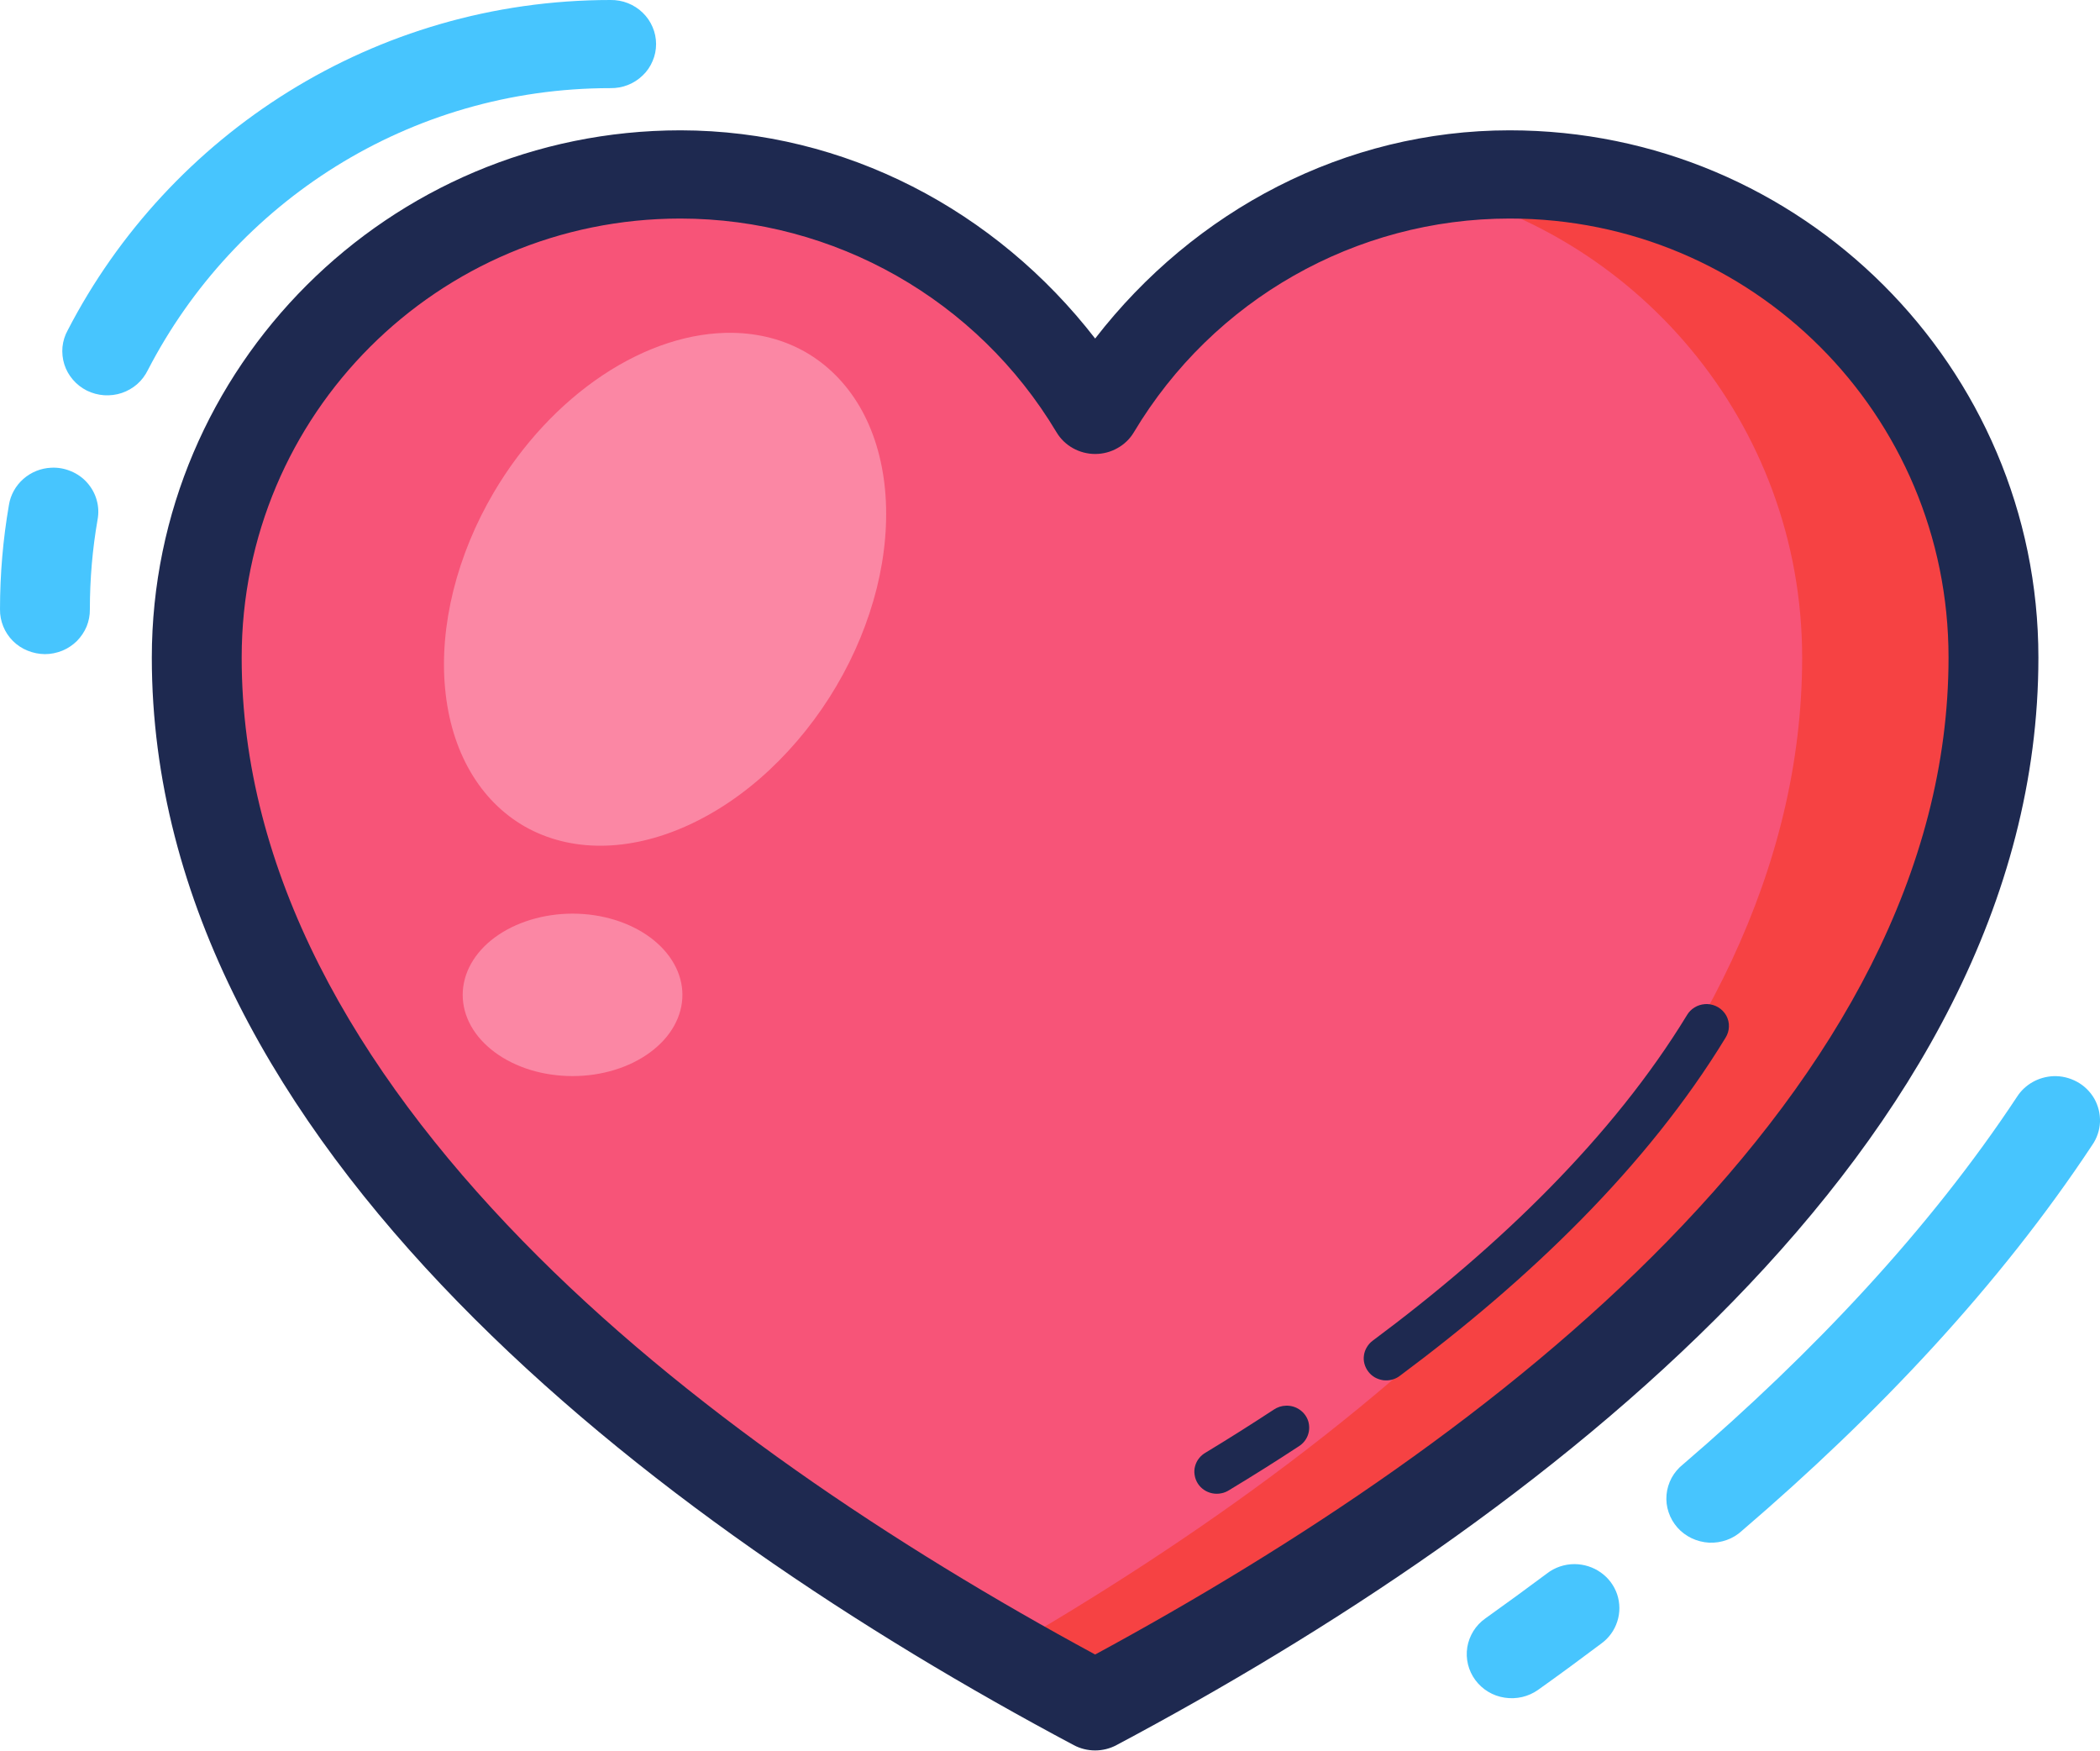
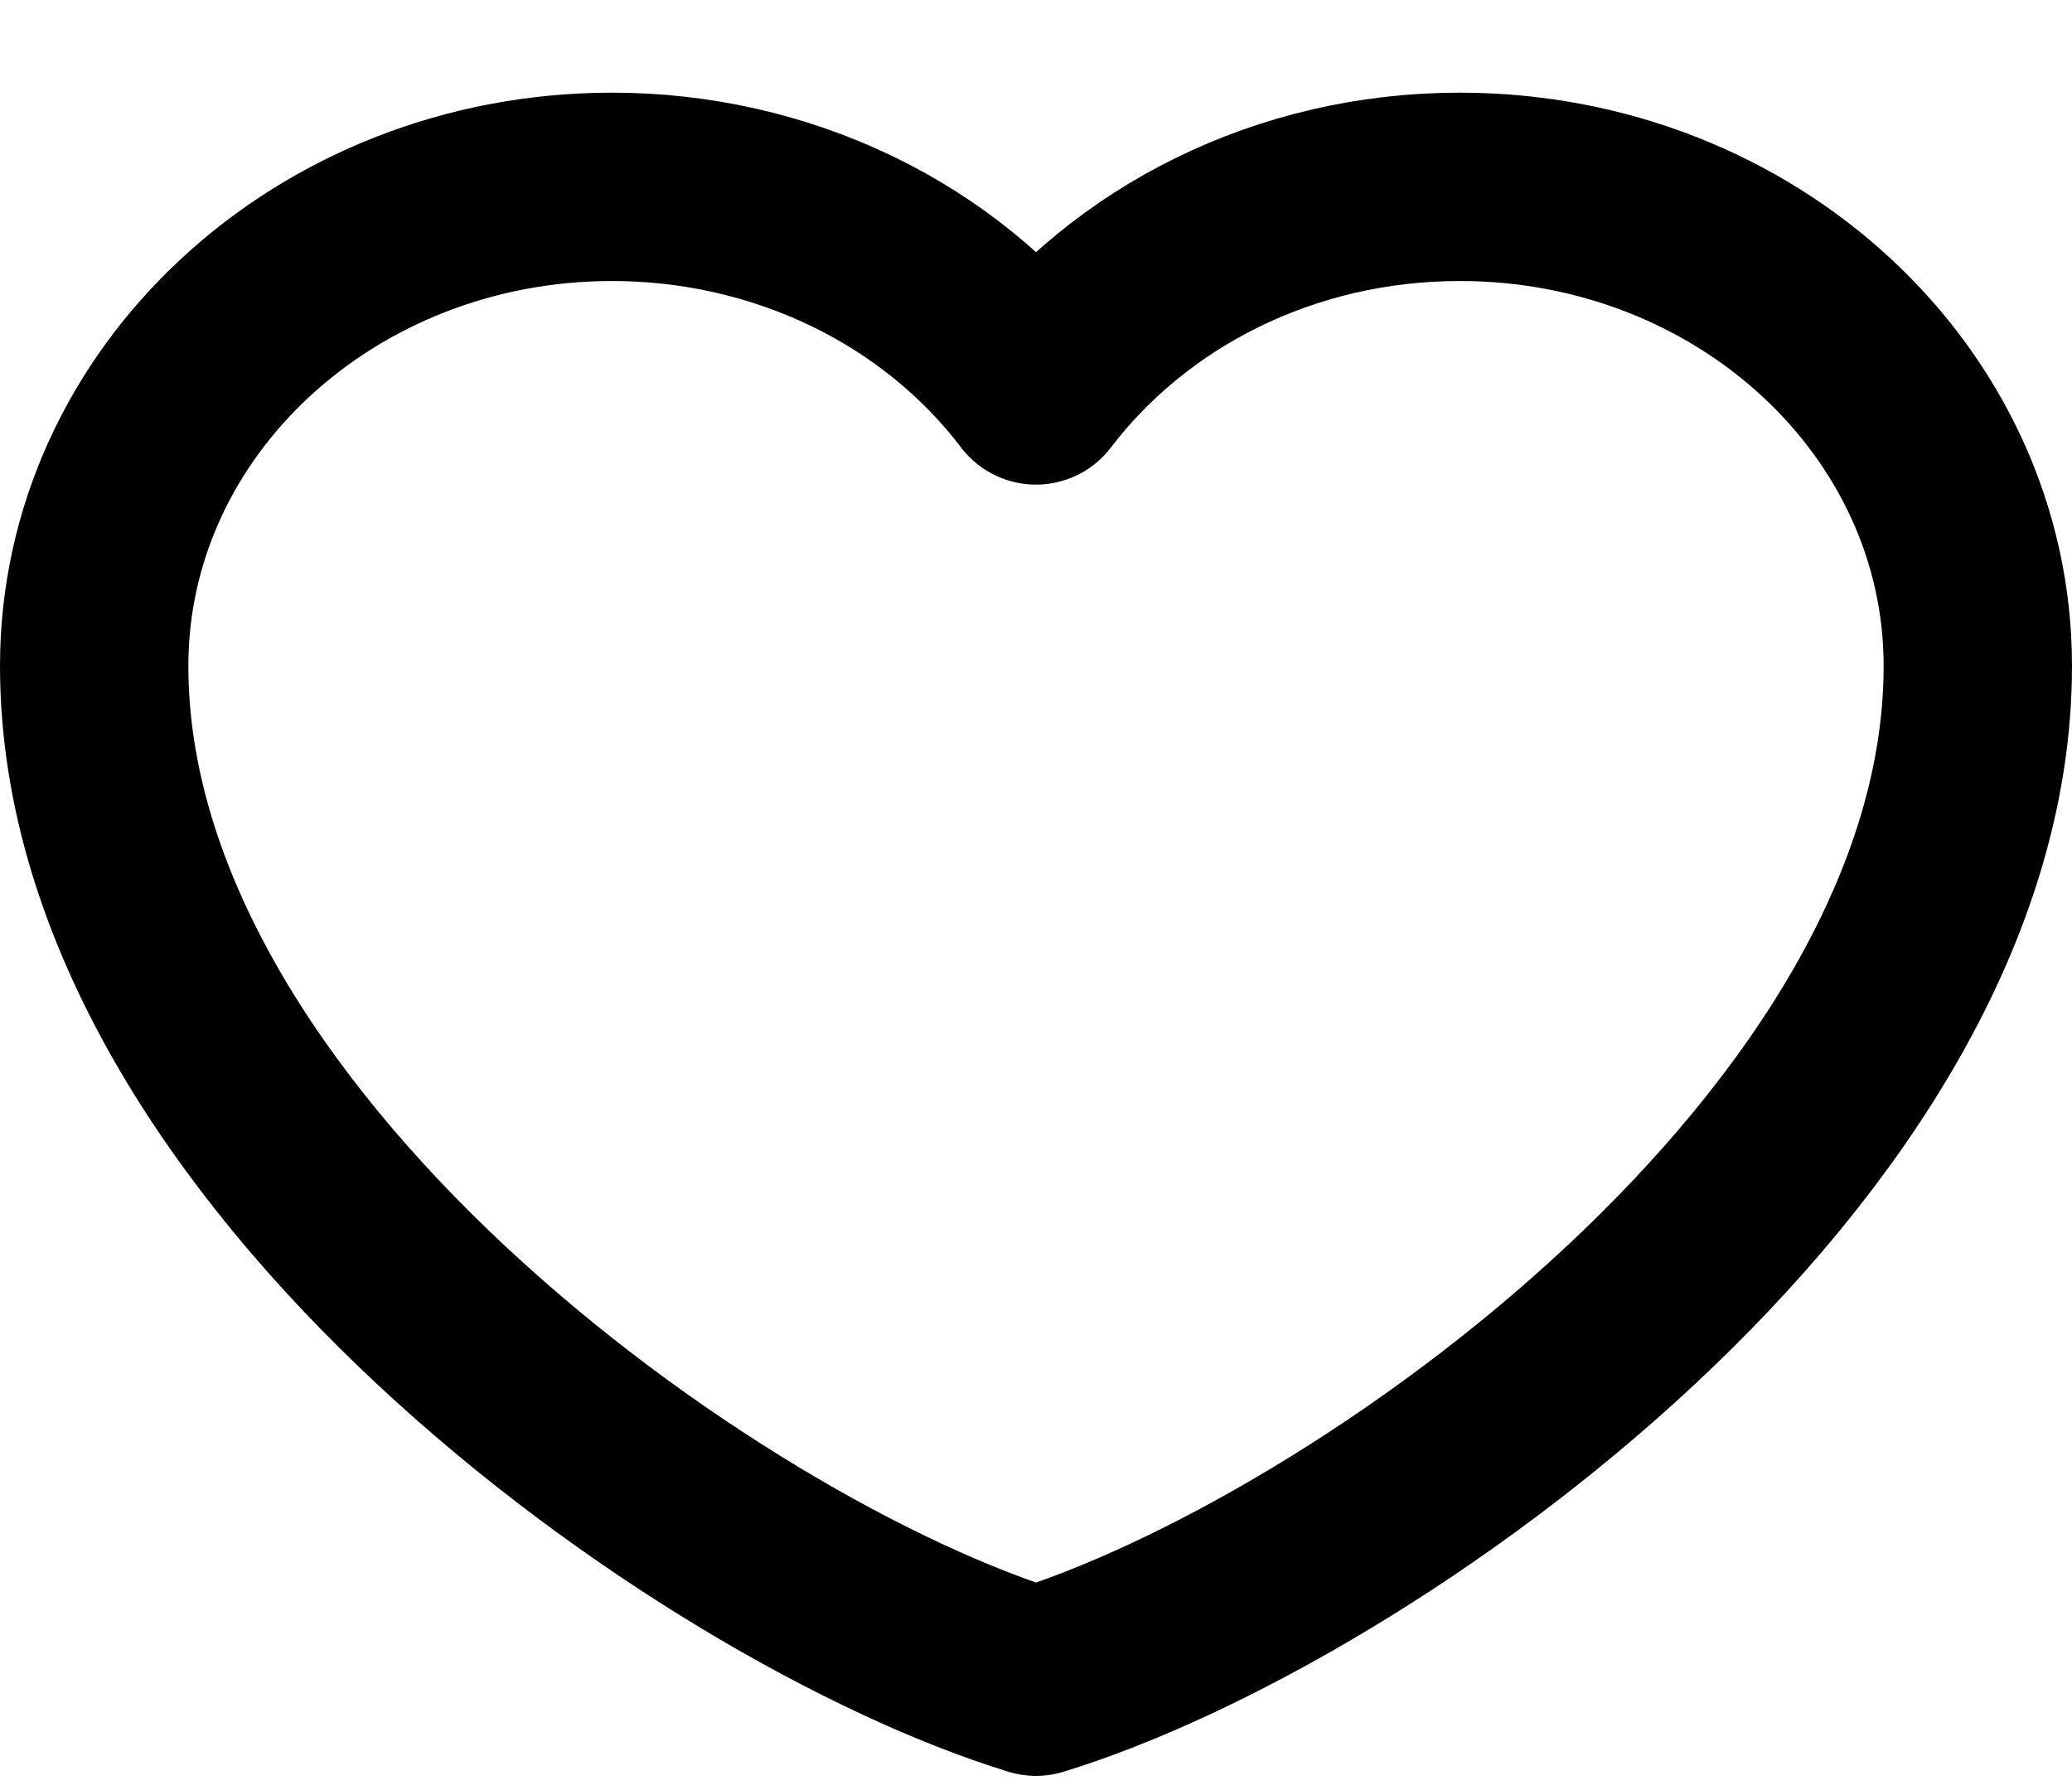
- <svg xmlns="http://www.w3.org/2000/svg" width="24" height="20" viewBox="0 0 24 20" fill="none">
-   <path d="M22.783 7.513C22.782 4.464 20.307 1.993 17.254 1.993C15.311 1.993 13.512 3.018 12.516 4.683C11.52 3.018 9.721 1.996 7.778 1.993C4.725 1.993 2.249 4.464 2.249 7.513C2.249 12.764 7.767 16.97 12.516 19.496C17.265 16.97 22.783 12.764 22.783 7.513Z" fill="#F75478" />
-   <path d="M17.253 1.993C16.883 1.993 16.519 2.031 16.164 2.103C18.692 2.611 20.596 4.839 20.596 7.513C20.596 12.365 15.885 16.322 11.423 18.888C11.79 19.099 12.155 19.305 12.516 19.496C17.265 16.97 22.783 12.764 22.783 7.513C22.782 4.464 20.307 1.993 17.253 1.993Z" fill="#F64243" />
-   <path d="M7.778 1.489C4.443 1.489 1.736 4.197 1.735 7.513C1.735 10.312 3.202 12.794 5.231 14.874C7.259 16.955 9.865 18.659 12.271 19.939C12.346 19.979 12.43 20 12.516 20C12.601 20 12.685 19.979 12.76 19.939C15.167 18.659 17.772 16.955 19.801 14.874C21.829 12.794 23.296 10.312 23.296 7.513C23.296 4.197 20.589 1.489 17.253 1.489C15.369 1.489 13.648 2.405 12.516 3.868C11.383 2.405 9.662 1.492 7.779 1.489C7.779 1.489 7.779 1.489 7.778 1.489H7.778ZM7.777 2.497C9.537 2.499 11.168 3.423 12.074 4.938C12.119 5.014 12.184 5.077 12.261 5.12C12.339 5.164 12.427 5.187 12.516 5.187C12.606 5.187 12.694 5.164 12.771 5.12C12.849 5.077 12.914 5.014 12.959 4.938C13.865 3.423 15.494 2.497 17.253 2.497C20.024 2.496 22.269 4.732 22.269 7.513C22.269 9.966 20.977 12.211 19.059 14.178C17.207 16.077 14.789 17.673 12.516 18.904C10.242 17.673 7.824 16.077 5.973 14.178C4.055 12.211 2.762 9.966 2.762 7.513C2.762 4.732 5.007 2.497 7.777 2.497H7.777ZM19.509 11.472C19.5 11.472 19.492 11.472 19.483 11.473C19.442 11.476 19.401 11.489 19.366 11.511C19.331 11.532 19.301 11.562 19.28 11.598C18.433 12.988 17.131 14.245 15.687 15.319C15.66 15.339 15.638 15.364 15.621 15.393C15.604 15.421 15.592 15.453 15.588 15.486C15.583 15.518 15.585 15.552 15.594 15.584C15.603 15.616 15.618 15.646 15.638 15.672C15.658 15.699 15.684 15.721 15.713 15.738C15.742 15.754 15.774 15.765 15.808 15.77C15.841 15.774 15.875 15.772 15.908 15.764C15.94 15.755 15.971 15.741 15.998 15.72C17.477 14.62 18.825 13.327 19.721 11.856C19.744 11.819 19.758 11.775 19.759 11.731C19.761 11.687 19.75 11.643 19.729 11.604C19.707 11.565 19.675 11.532 19.637 11.509C19.598 11.486 19.554 11.473 19.509 11.472V11.472ZM14.697 16.061C14.647 16.062 14.6 16.078 14.559 16.105C14.301 16.274 14.042 16.438 13.782 16.595C13.752 16.612 13.725 16.634 13.704 16.661C13.682 16.688 13.667 16.719 13.658 16.752C13.649 16.785 13.647 16.819 13.653 16.853C13.658 16.887 13.67 16.919 13.688 16.948C13.706 16.977 13.73 17.002 13.759 17.022C13.787 17.041 13.819 17.055 13.854 17.062C13.888 17.069 13.923 17.069 13.957 17.062C13.991 17.056 14.023 17.042 14.052 17.023C14.317 16.863 14.582 16.697 14.845 16.524C14.892 16.494 14.928 16.45 14.947 16.398C14.966 16.346 14.967 16.29 14.951 16.237C14.934 16.184 14.9 16.139 14.854 16.107C14.808 16.075 14.753 16.059 14.697 16.061V16.061Z" fill="#1E2950" />
-   <path d="M8.381 3.803C7.897 3.793 7.376 3.962 6.888 4.287C6.4 4.612 5.966 5.079 5.644 5.625C5.434 5.981 5.277 6.363 5.181 6.748C5.086 7.132 5.053 7.513 5.087 7.868C5.12 8.223 5.218 8.545 5.375 8.815C5.532 9.086 5.745 9.3 6.002 9.446C6.259 9.591 6.555 9.665 6.873 9.663C7.191 9.661 7.524 9.583 7.854 9.434C8.184 9.285 8.505 9.068 8.797 8.794C9.089 8.52 9.348 8.196 9.558 7.84C9.768 7.484 9.925 7.102 10.021 6.717C10.116 6.332 10.148 5.952 10.115 5.597C10.082 5.242 9.984 4.92 9.827 4.649C9.669 4.379 9.456 4.165 9.199 4.019C8.956 3.882 8.679 3.809 8.381 3.803ZM6.544 10.439C6.211 10.439 5.891 10.537 5.656 10.71C5.42 10.884 5.288 11.121 5.288 11.367C5.288 11.489 5.32 11.609 5.383 11.722C5.446 11.835 5.539 11.937 5.655 12.023C5.772 12.11 5.911 12.178 6.063 12.225C6.215 12.271 6.379 12.295 6.544 12.295C6.877 12.295 7.196 12.197 7.431 12.023C7.667 11.849 7.799 11.613 7.799 11.367C7.799 11.121 7.666 10.885 7.431 10.711C7.196 10.537 6.876 10.439 6.544 10.439Z" fill="#FB87A4" />
-   <path d="M6.977 5.02647e-05C4.278 -0 1.932 1.534 0.774 3.773C0.741 3.832 0.721 3.897 0.714 3.964C0.708 4.031 0.715 4.099 0.735 4.163C0.755 4.227 0.789 4.287 0.833 4.338C0.877 4.39 0.932 4.432 0.993 4.463C1.054 4.493 1.121 4.511 1.19 4.516C1.258 4.52 1.327 4.512 1.392 4.49C1.457 4.468 1.516 4.434 1.568 4.389C1.619 4.344 1.66 4.289 1.69 4.228C2.681 2.312 4.674 1.007 6.977 1.007C7.045 1.008 7.113 0.996 7.176 0.971C7.239 0.946 7.297 0.909 7.345 0.862C7.394 0.816 7.432 0.76 7.458 0.698C7.485 0.637 7.498 0.57 7.498 0.504C7.498 0.437 7.485 0.371 7.458 0.309C7.432 0.248 7.394 0.192 7.345 0.145C7.297 0.098 7.239 0.061 7.176 0.036C7.113 0.011 7.045 -0.001 6.977 5.02647e-05ZM0.586 5.344C0.467 5.349 0.355 5.395 0.267 5.472C0.179 5.55 0.12 5.655 0.102 5.77C0.035 6.158 0 6.556 5.84563e-05 6.962C-0.001 7.029 0.012 7.095 0.037 7.157C0.062 7.219 0.1 7.276 0.147 7.323C0.195 7.371 0.252 7.409 0.315 7.434C0.378 7.46 0.445 7.473 0.513 7.474C0.581 7.474 0.648 7.46 0.711 7.435C0.774 7.409 0.831 7.371 0.879 7.324C0.926 7.276 0.964 7.22 0.99 7.158C1.015 7.096 1.028 7.03 1.027 6.963C1.027 6.614 1.057 6.271 1.115 5.938C1.129 5.863 1.126 5.787 1.105 5.714C1.085 5.64 1.047 5.573 0.997 5.516C0.946 5.458 0.882 5.413 0.811 5.384C0.74 5.354 0.663 5.34 0.586 5.344V5.344ZM23.466 12.296C23.382 12.3 23.301 12.323 23.229 12.364C23.157 12.405 23.096 12.462 23.052 12.531C22.054 14.041 20.728 15.45 19.235 16.731C19.181 16.774 19.137 16.826 19.104 16.886C19.072 16.946 19.052 17.012 19.046 17.079C19.04 17.147 19.048 17.215 19.07 17.279C19.091 17.343 19.126 17.403 19.171 17.454C19.216 17.505 19.272 17.546 19.334 17.576C19.396 17.605 19.463 17.622 19.532 17.626C19.601 17.629 19.67 17.619 19.735 17.595C19.8 17.572 19.859 17.536 19.909 17.489C21.457 16.163 22.848 14.691 23.913 13.08C23.966 13.003 23.996 12.913 24 12.82C24.003 12.727 23.981 12.635 23.935 12.553C23.888 12.472 23.82 12.405 23.737 12.36C23.654 12.315 23.561 12.292 23.466 12.296ZM17.995 17.871C17.88 17.871 17.767 17.909 17.677 17.98C17.445 18.153 17.21 18.324 16.975 18.492C16.864 18.57 16.791 18.689 16.769 18.821C16.748 18.953 16.781 19.088 16.861 19.196C16.941 19.304 17.061 19.377 17.196 19.397C17.331 19.418 17.468 19.386 17.578 19.308C17.821 19.135 18.062 18.958 18.3 18.779C18.387 18.716 18.451 18.628 18.483 18.527C18.516 18.426 18.515 18.318 18.482 18.217C18.448 18.117 18.383 18.029 18.295 17.967C18.208 17.905 18.103 17.872 17.995 17.871Z" fill="#47C5FE" />
+ <svg xmlns="http://www.w3.org/2000/svg" width="22" height="19" viewBox="0 0 22 19" fill="none">
+   <path d="M6.5 1.984C3.462 1.984 1 4.262 1 7.071C1 12.158 7.5 16.782 11 17.858C14.5 16.782 21 12.158 21 7.071C21 4.262 18.538 1.984 15.5 1.984C13.64 1.984 11.995 2.838 11 4.146C10.493 3.478 9.819 2.932 9.036 2.556C8.252 2.18 7.383 1.984 6.5 1.984Z" stroke="black" stroke-width="2" stroke-linecap="round" stroke-linejoin="round" />
</svg>
